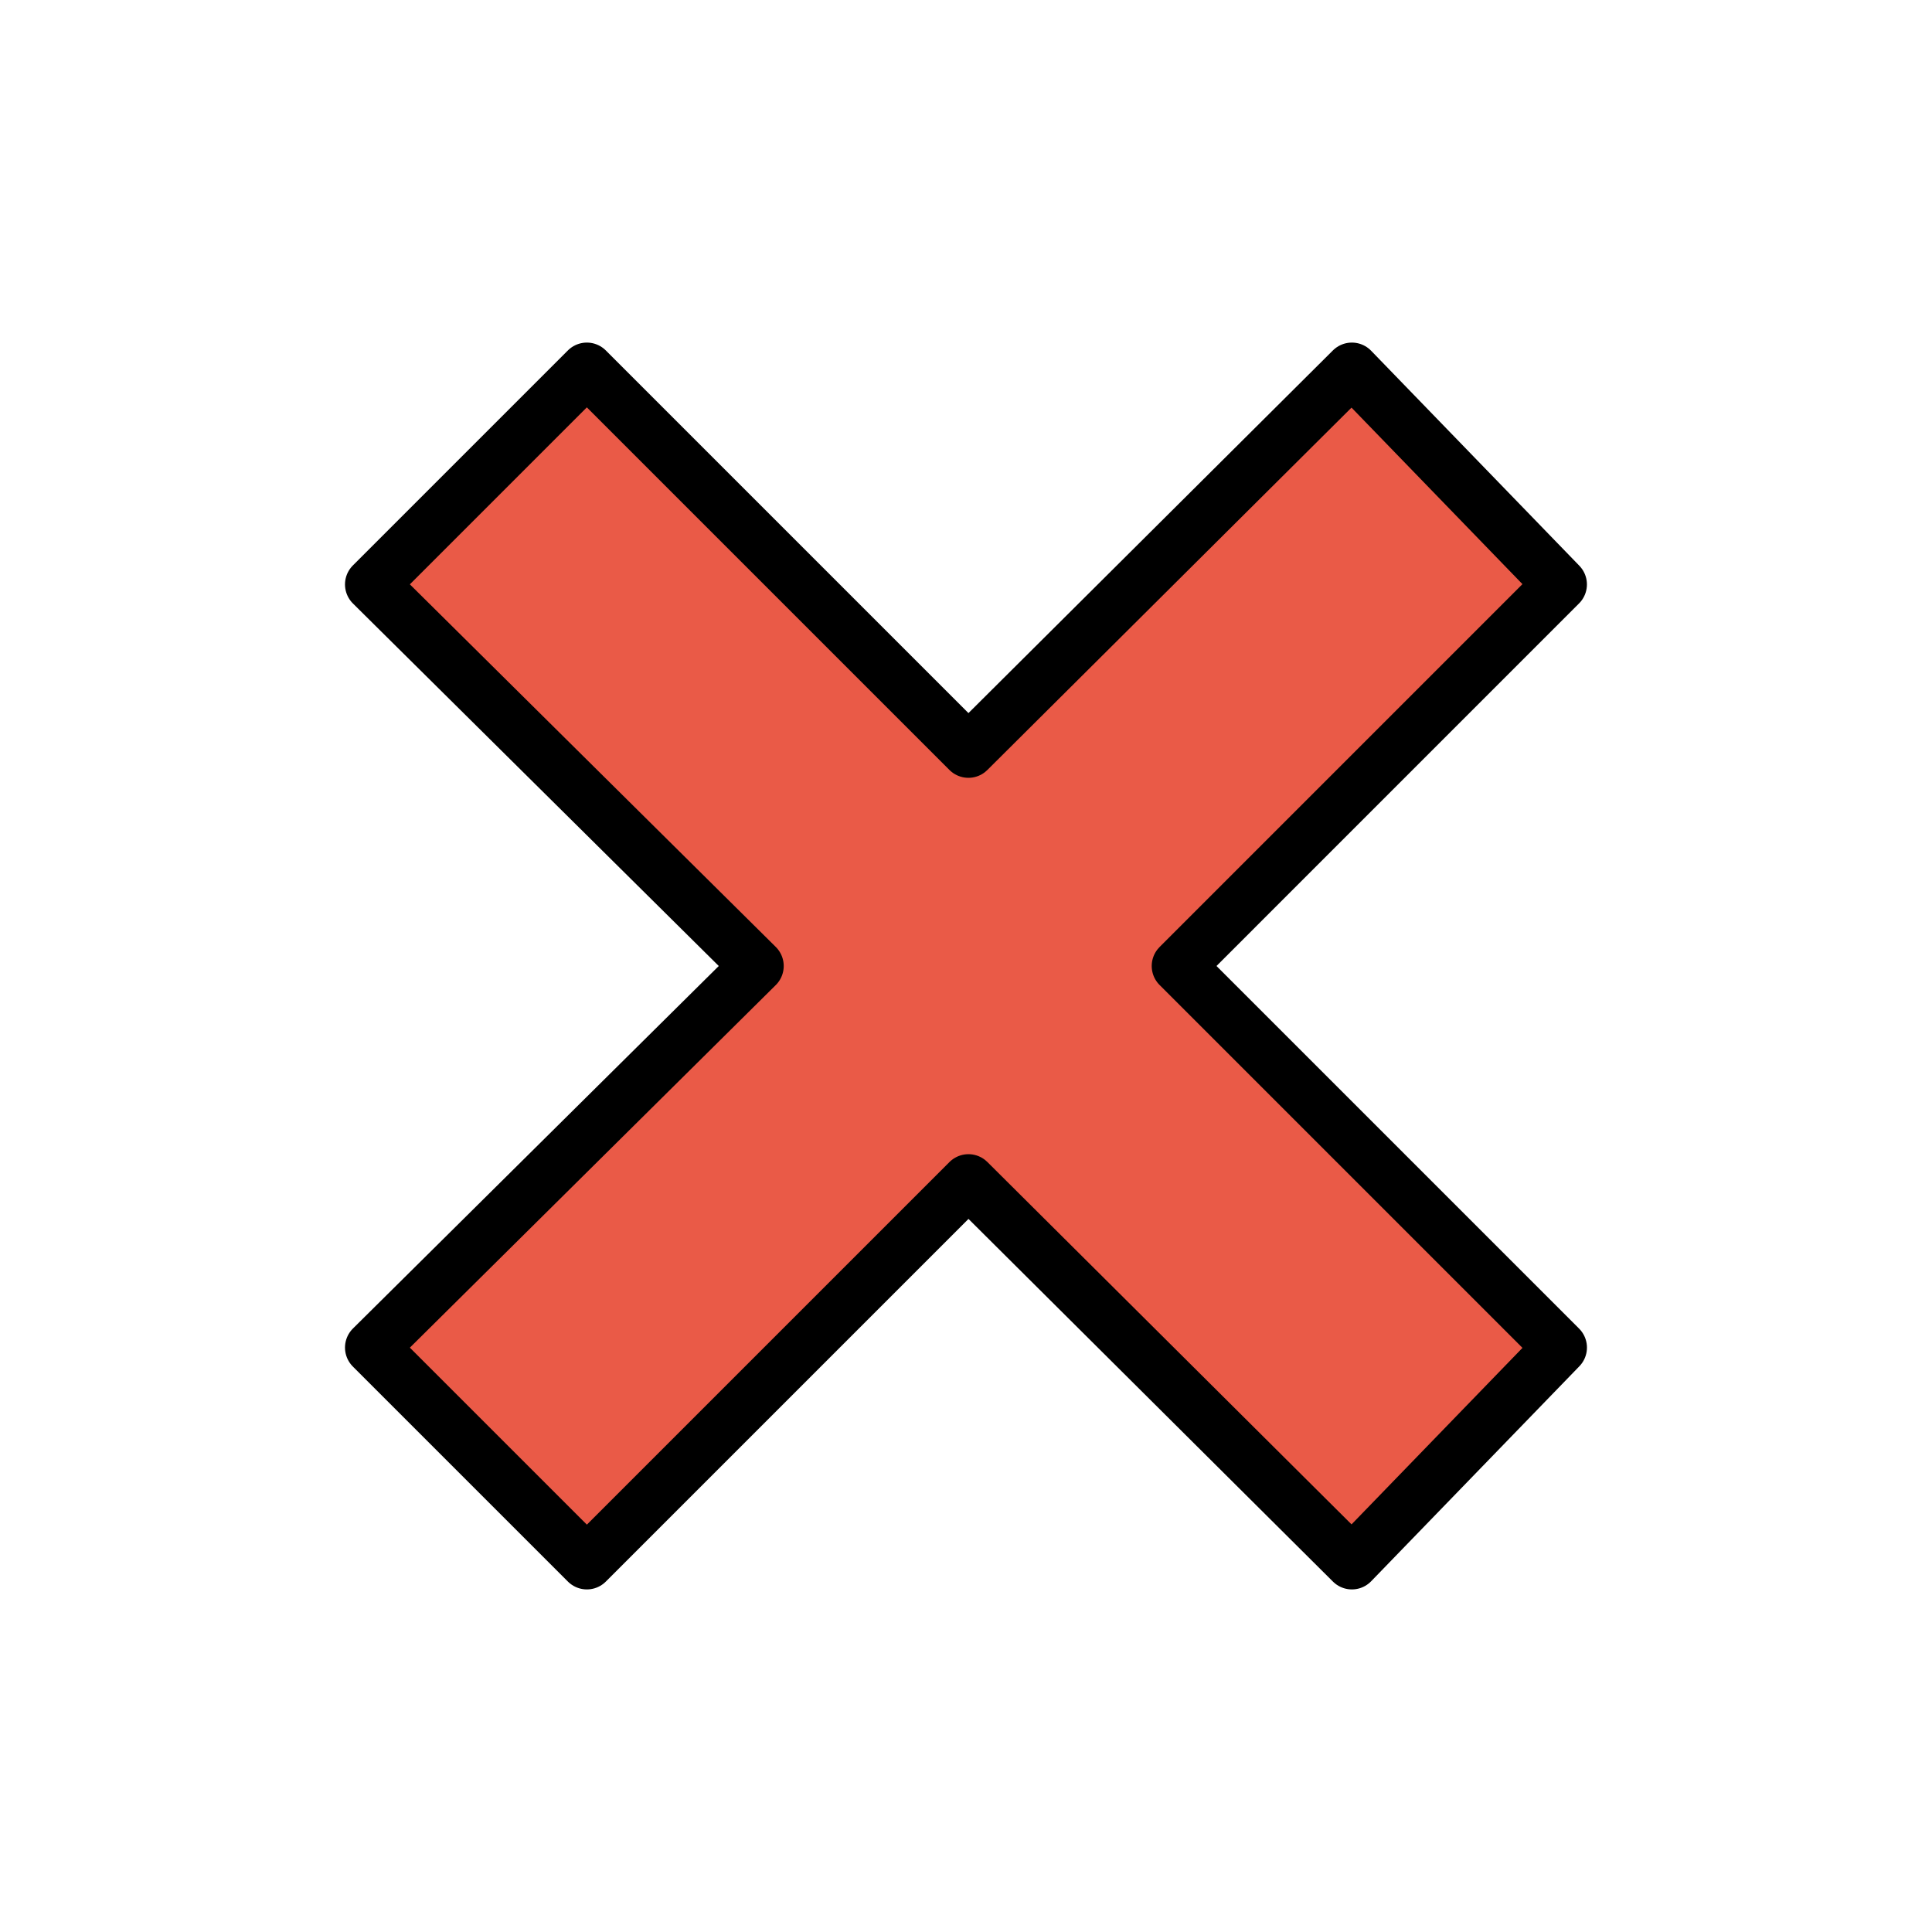
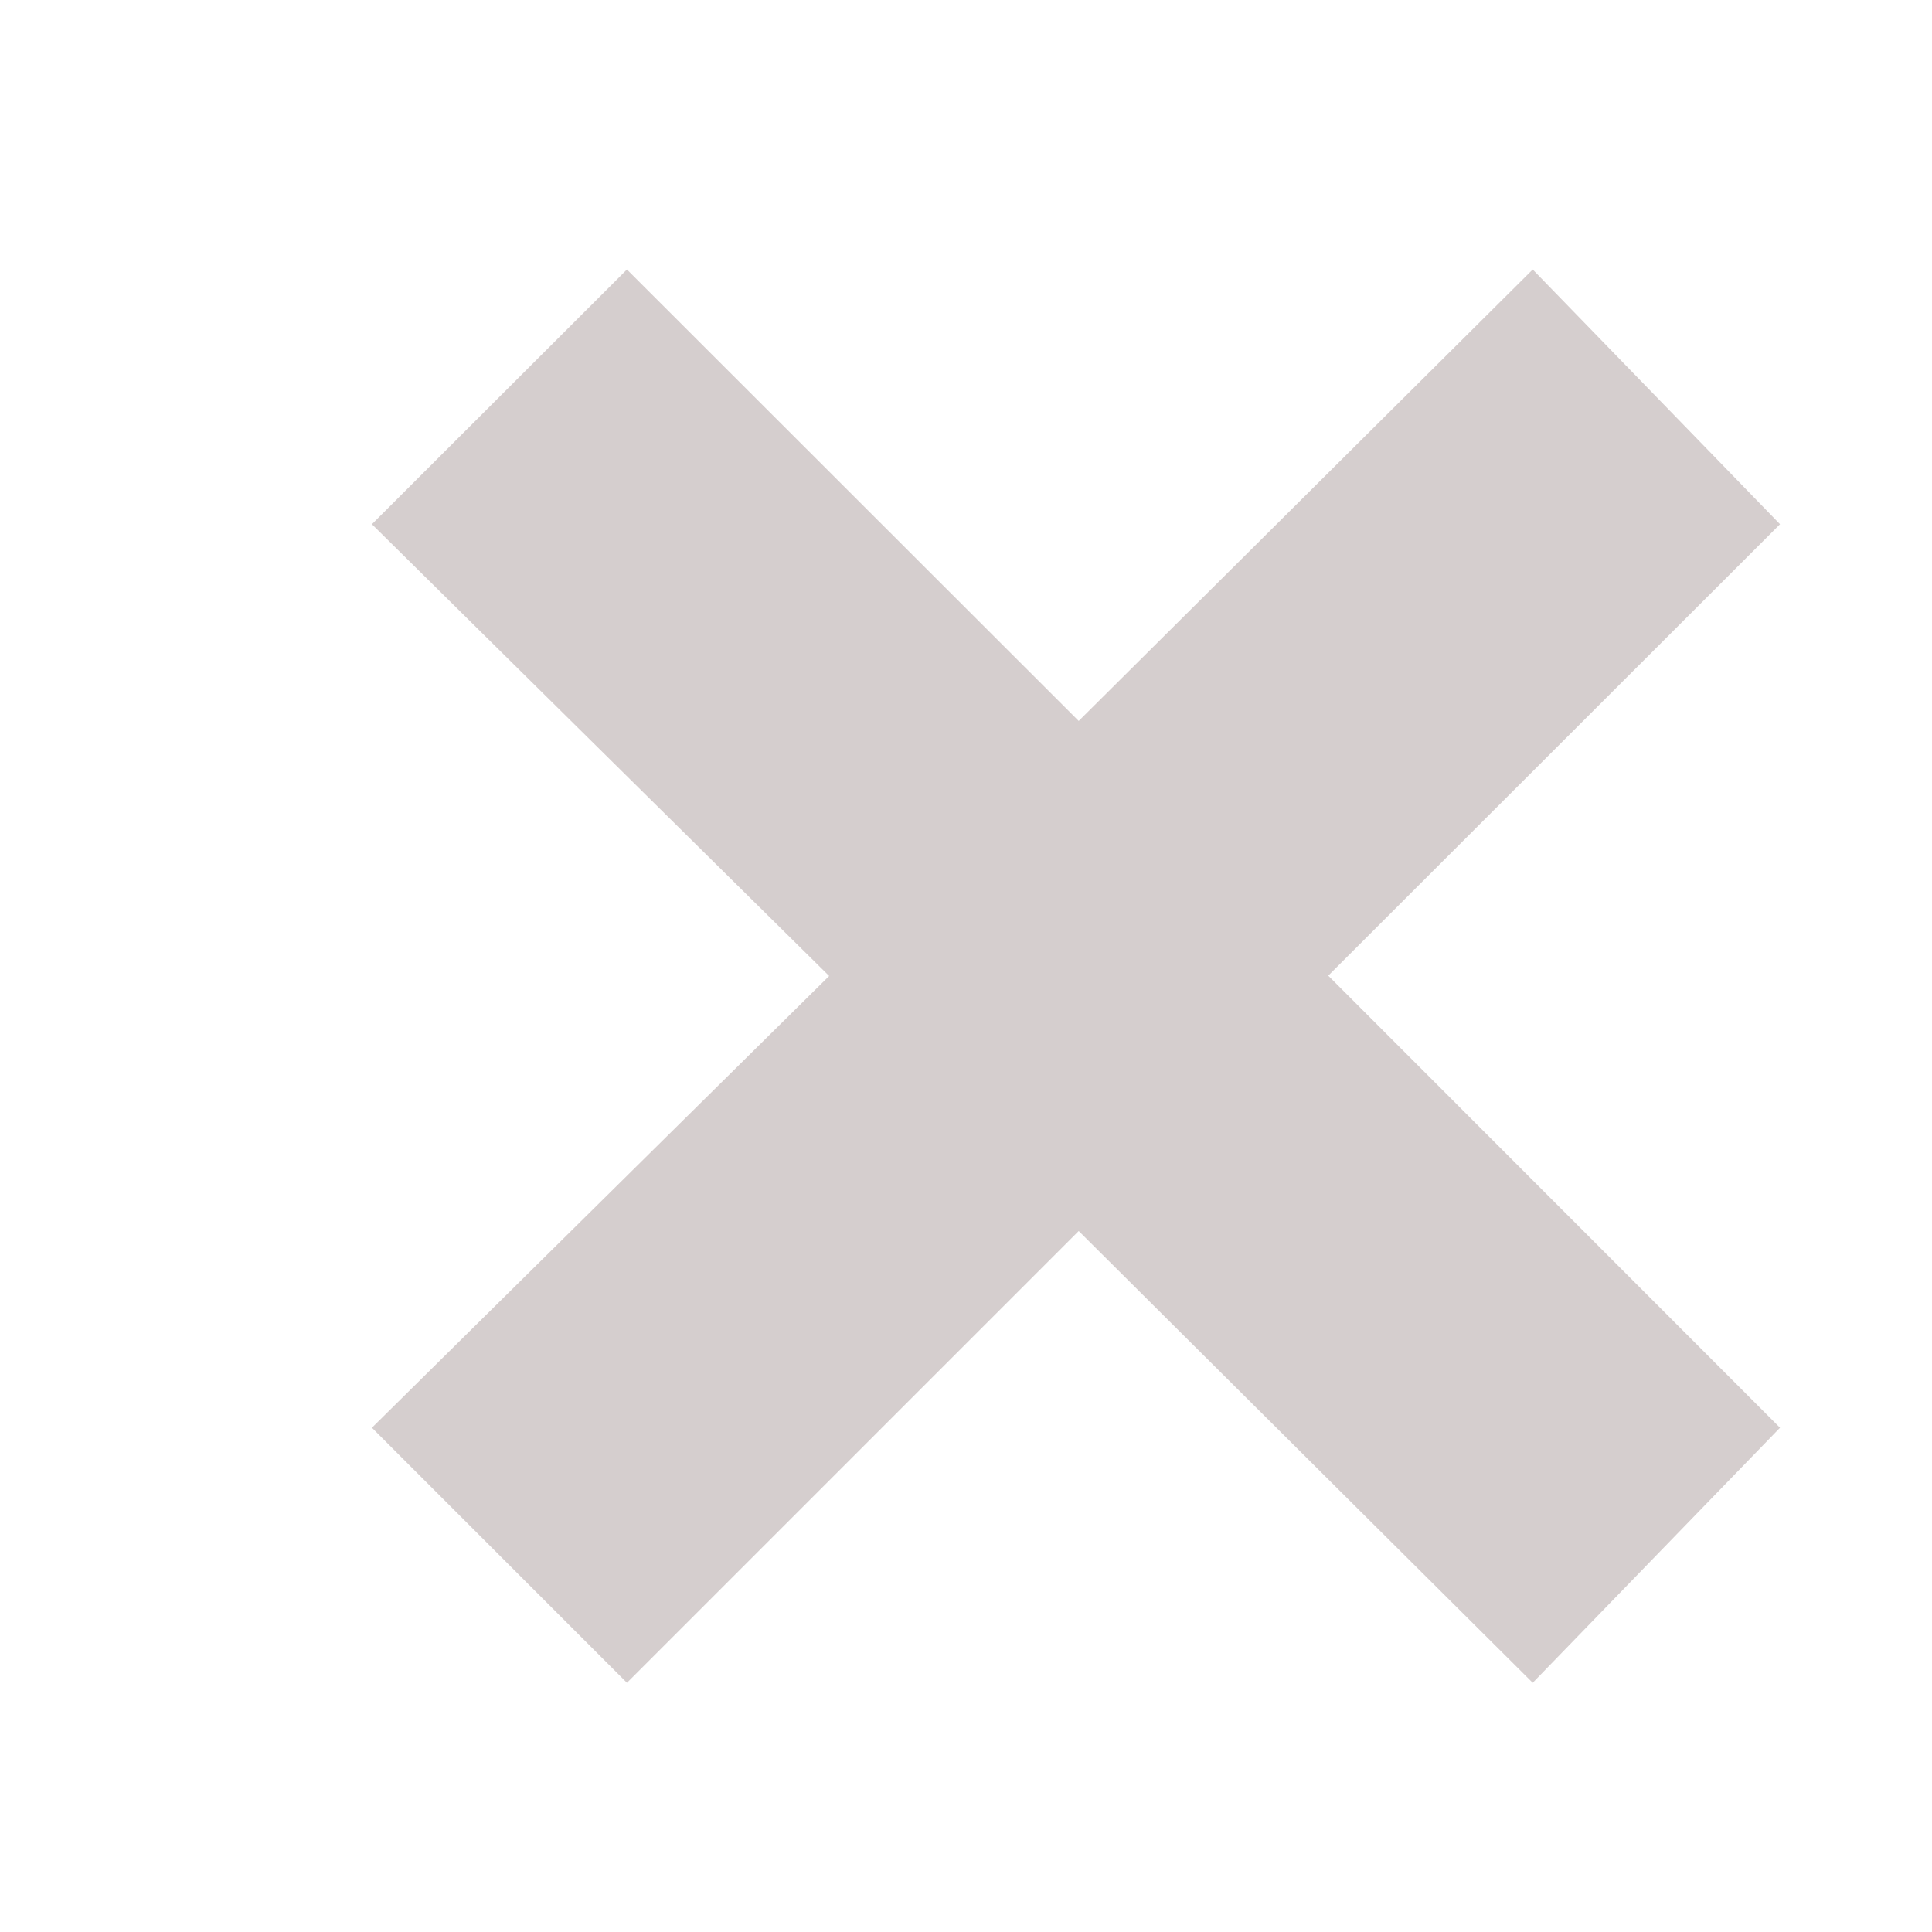
- <svg xmlns="http://www.w3.org/2000/svg" id="emoji" viewBox="0 0 72 72">
-   <g id="color">
-     <path fill="#ea5a47" d="m58.14 21.78-7.76-8.013-14.29 14.22-14.22-14.22-8.013 8.013 14.36 14.22-14.36 14.22 8.014 8.013 14.22-14.22 14.29 14.22 7.76-8.013-14.22-14.22z" />
-   </g>
-   <g id="hair" />
-   <g id="skin" />
-   <g id="skin-shadow" />
-   <g id="line">
-     <path fill="none" stroke="#000" stroke-linecap="round" stroke-linejoin="round" stroke-miterlimit="10" stroke-width="2" d="m58.14 21.78-7.76-8.013-14.29 14.22-14.22-14.22-8.013 8.013 14.35 14.22-14.35 14.22 8.014 8.013 14.22-14.22 14.29 14.22 7.76-8.013-14.22-14.22z" />
-   </g>
+ <svg xmlns="http://www.w3.org/2000/svg" width="6mm" height="6mm" viewBox="0 0 6 6">
+   <path d="M5.528 1.628L4.76.837 3.35 2.239 1.947.837l-.792.791 1.42 1.403-1.42 1.403.792.792L3.35 3.823l1.41 1.403.768-.792L4.125 3.03z" fill="#d5cece" />
</svg>
